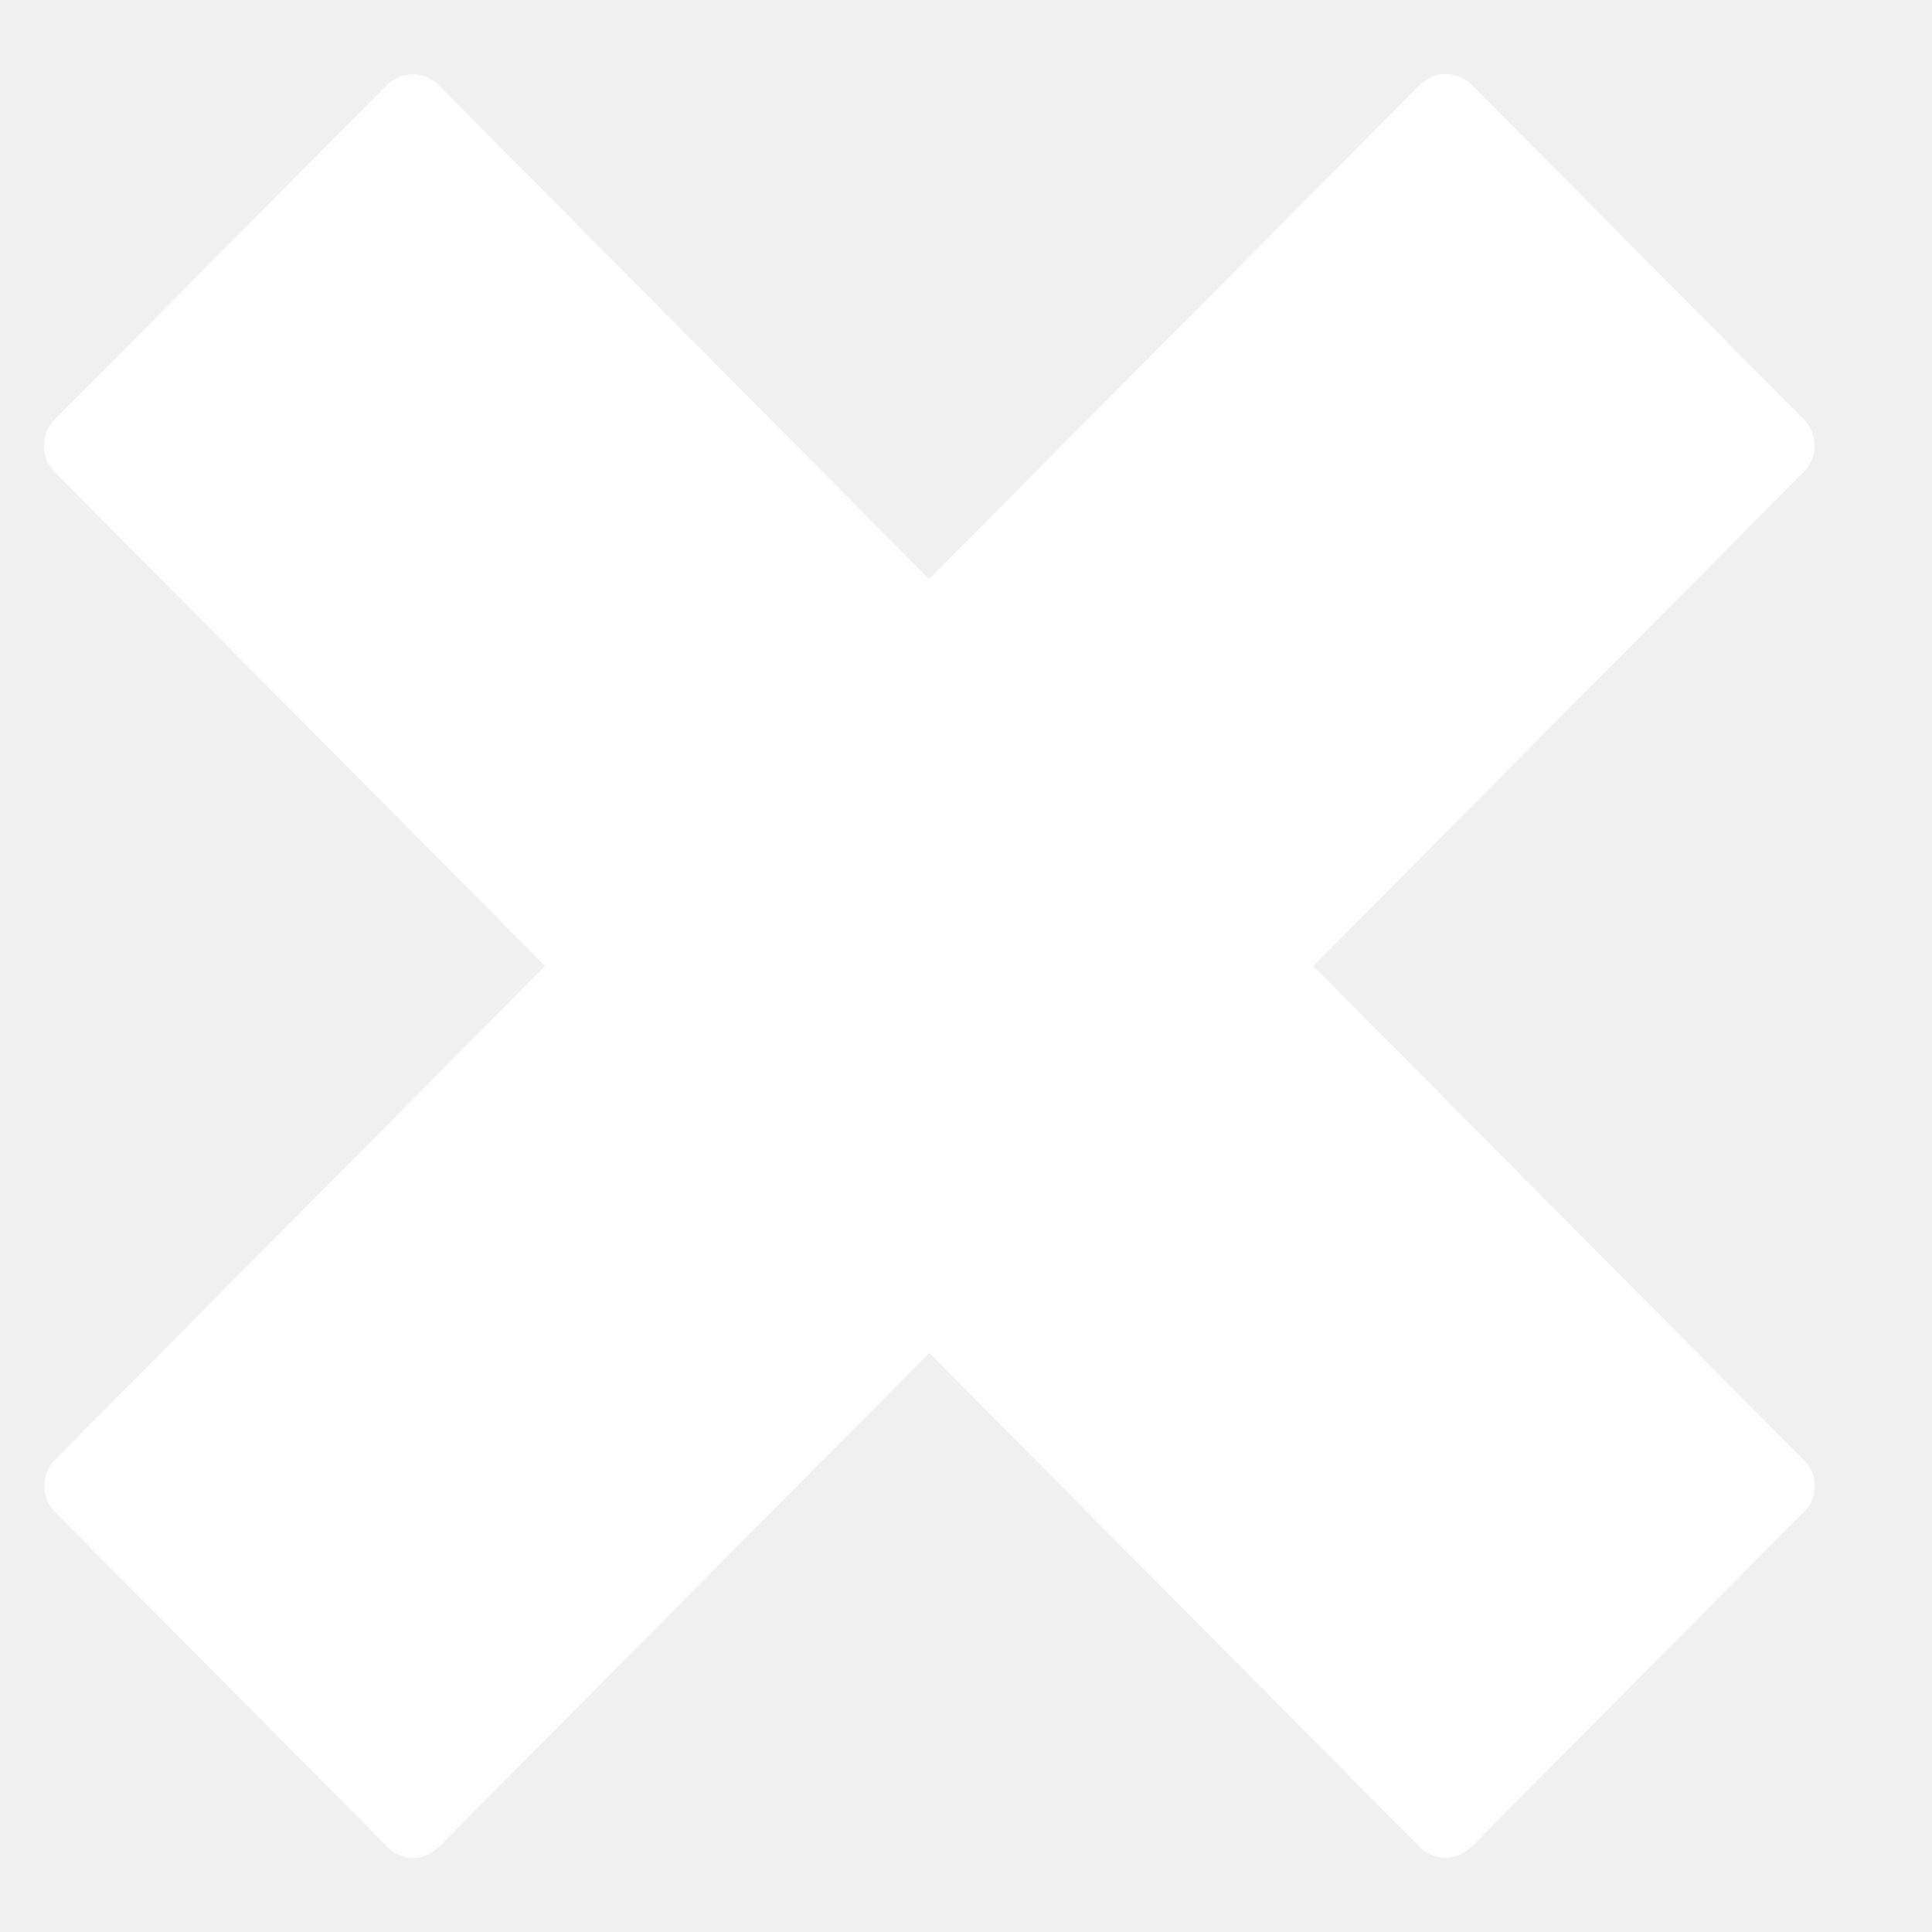
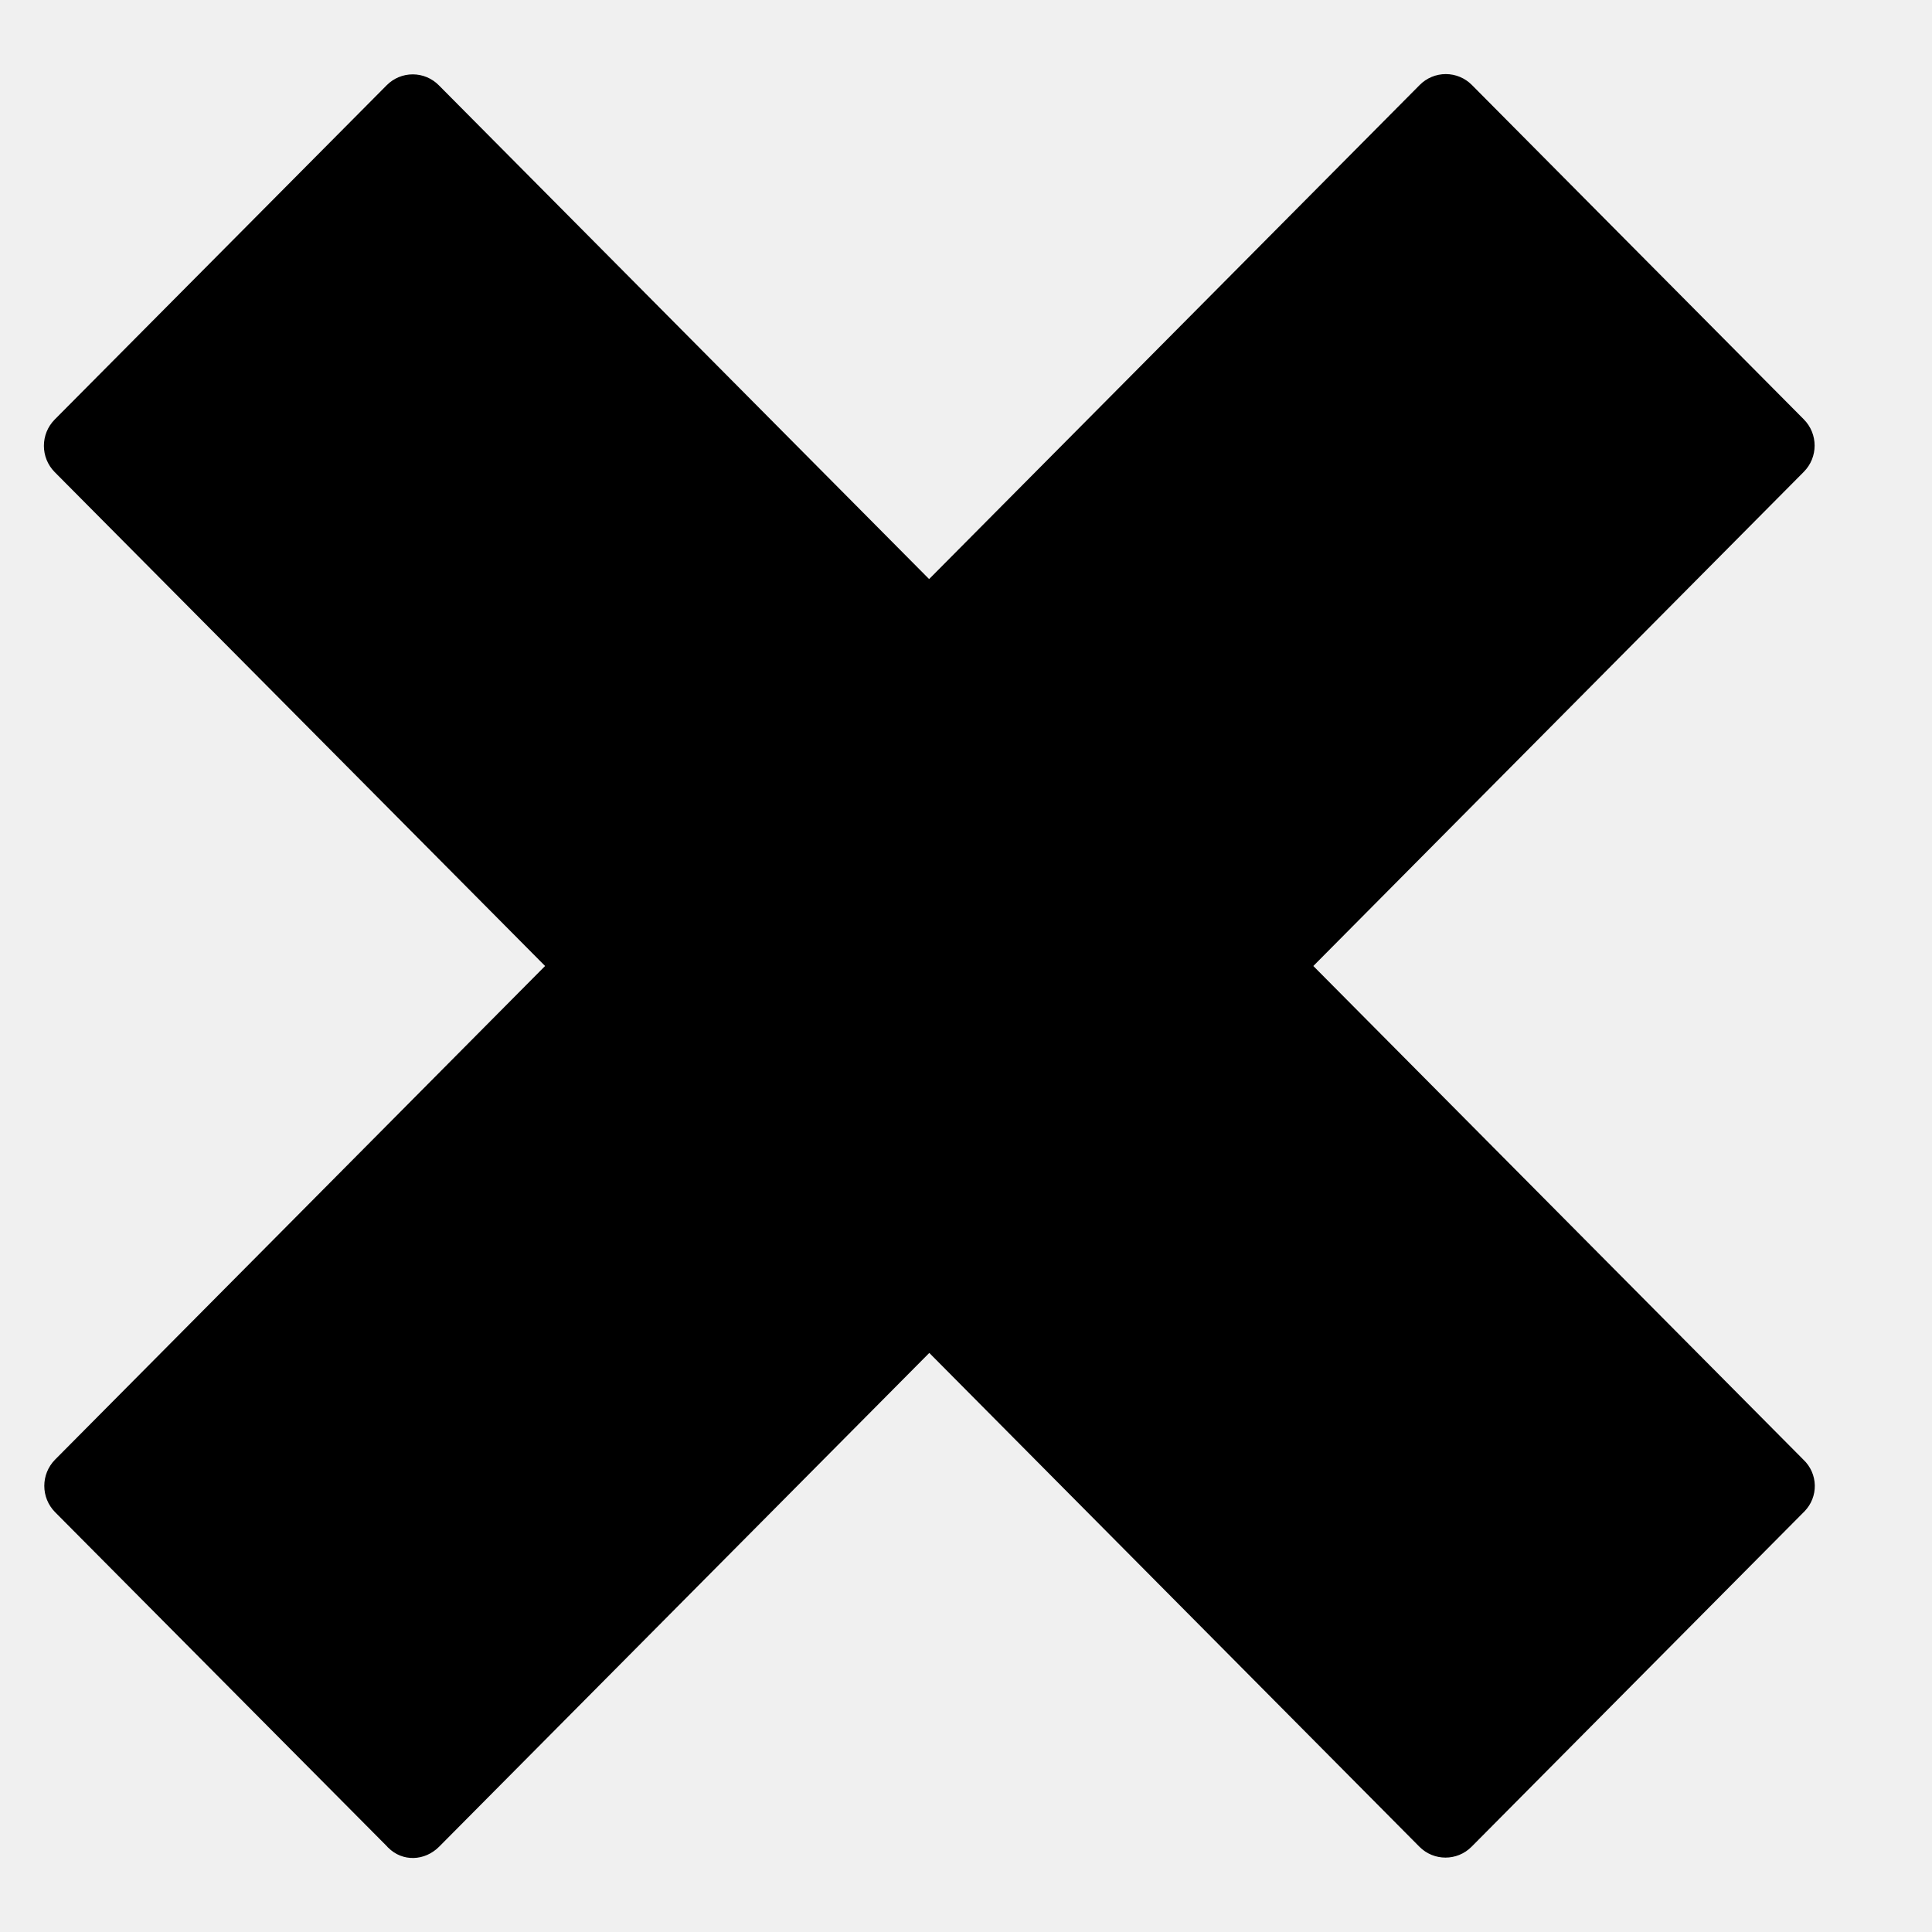
<svg xmlns="http://www.w3.org/2000/svg" width="20" height="20" viewBox="0 0 21 22">
-   <g fill="#FFF">
+   <g fill="">
    <path d="M20.037 16.623L14.455 11l5.585-5.627a.424.424 0 0 0 0-.598L16.26.967a.418.418 0 0 0-.593 0L10.08 6.594 4.497.971a.417.417 0 0 0-.594 0L.123 4.777a.426.426 0 0 0 0 .599L5.707 11l-5.58 5.621a.426.426 0 0 0 0 .598l3.782 3.808c.004.005.007.01.011.012.164.165.418.154.582-.012l5.58-5.621 5.581 5.623c.164.165.43.165.594 0l3.78-3.808c.005-.004.01-.008.012-.012a.412.412 0 0 0-.012-.586z" />
  </g>
</svg>
